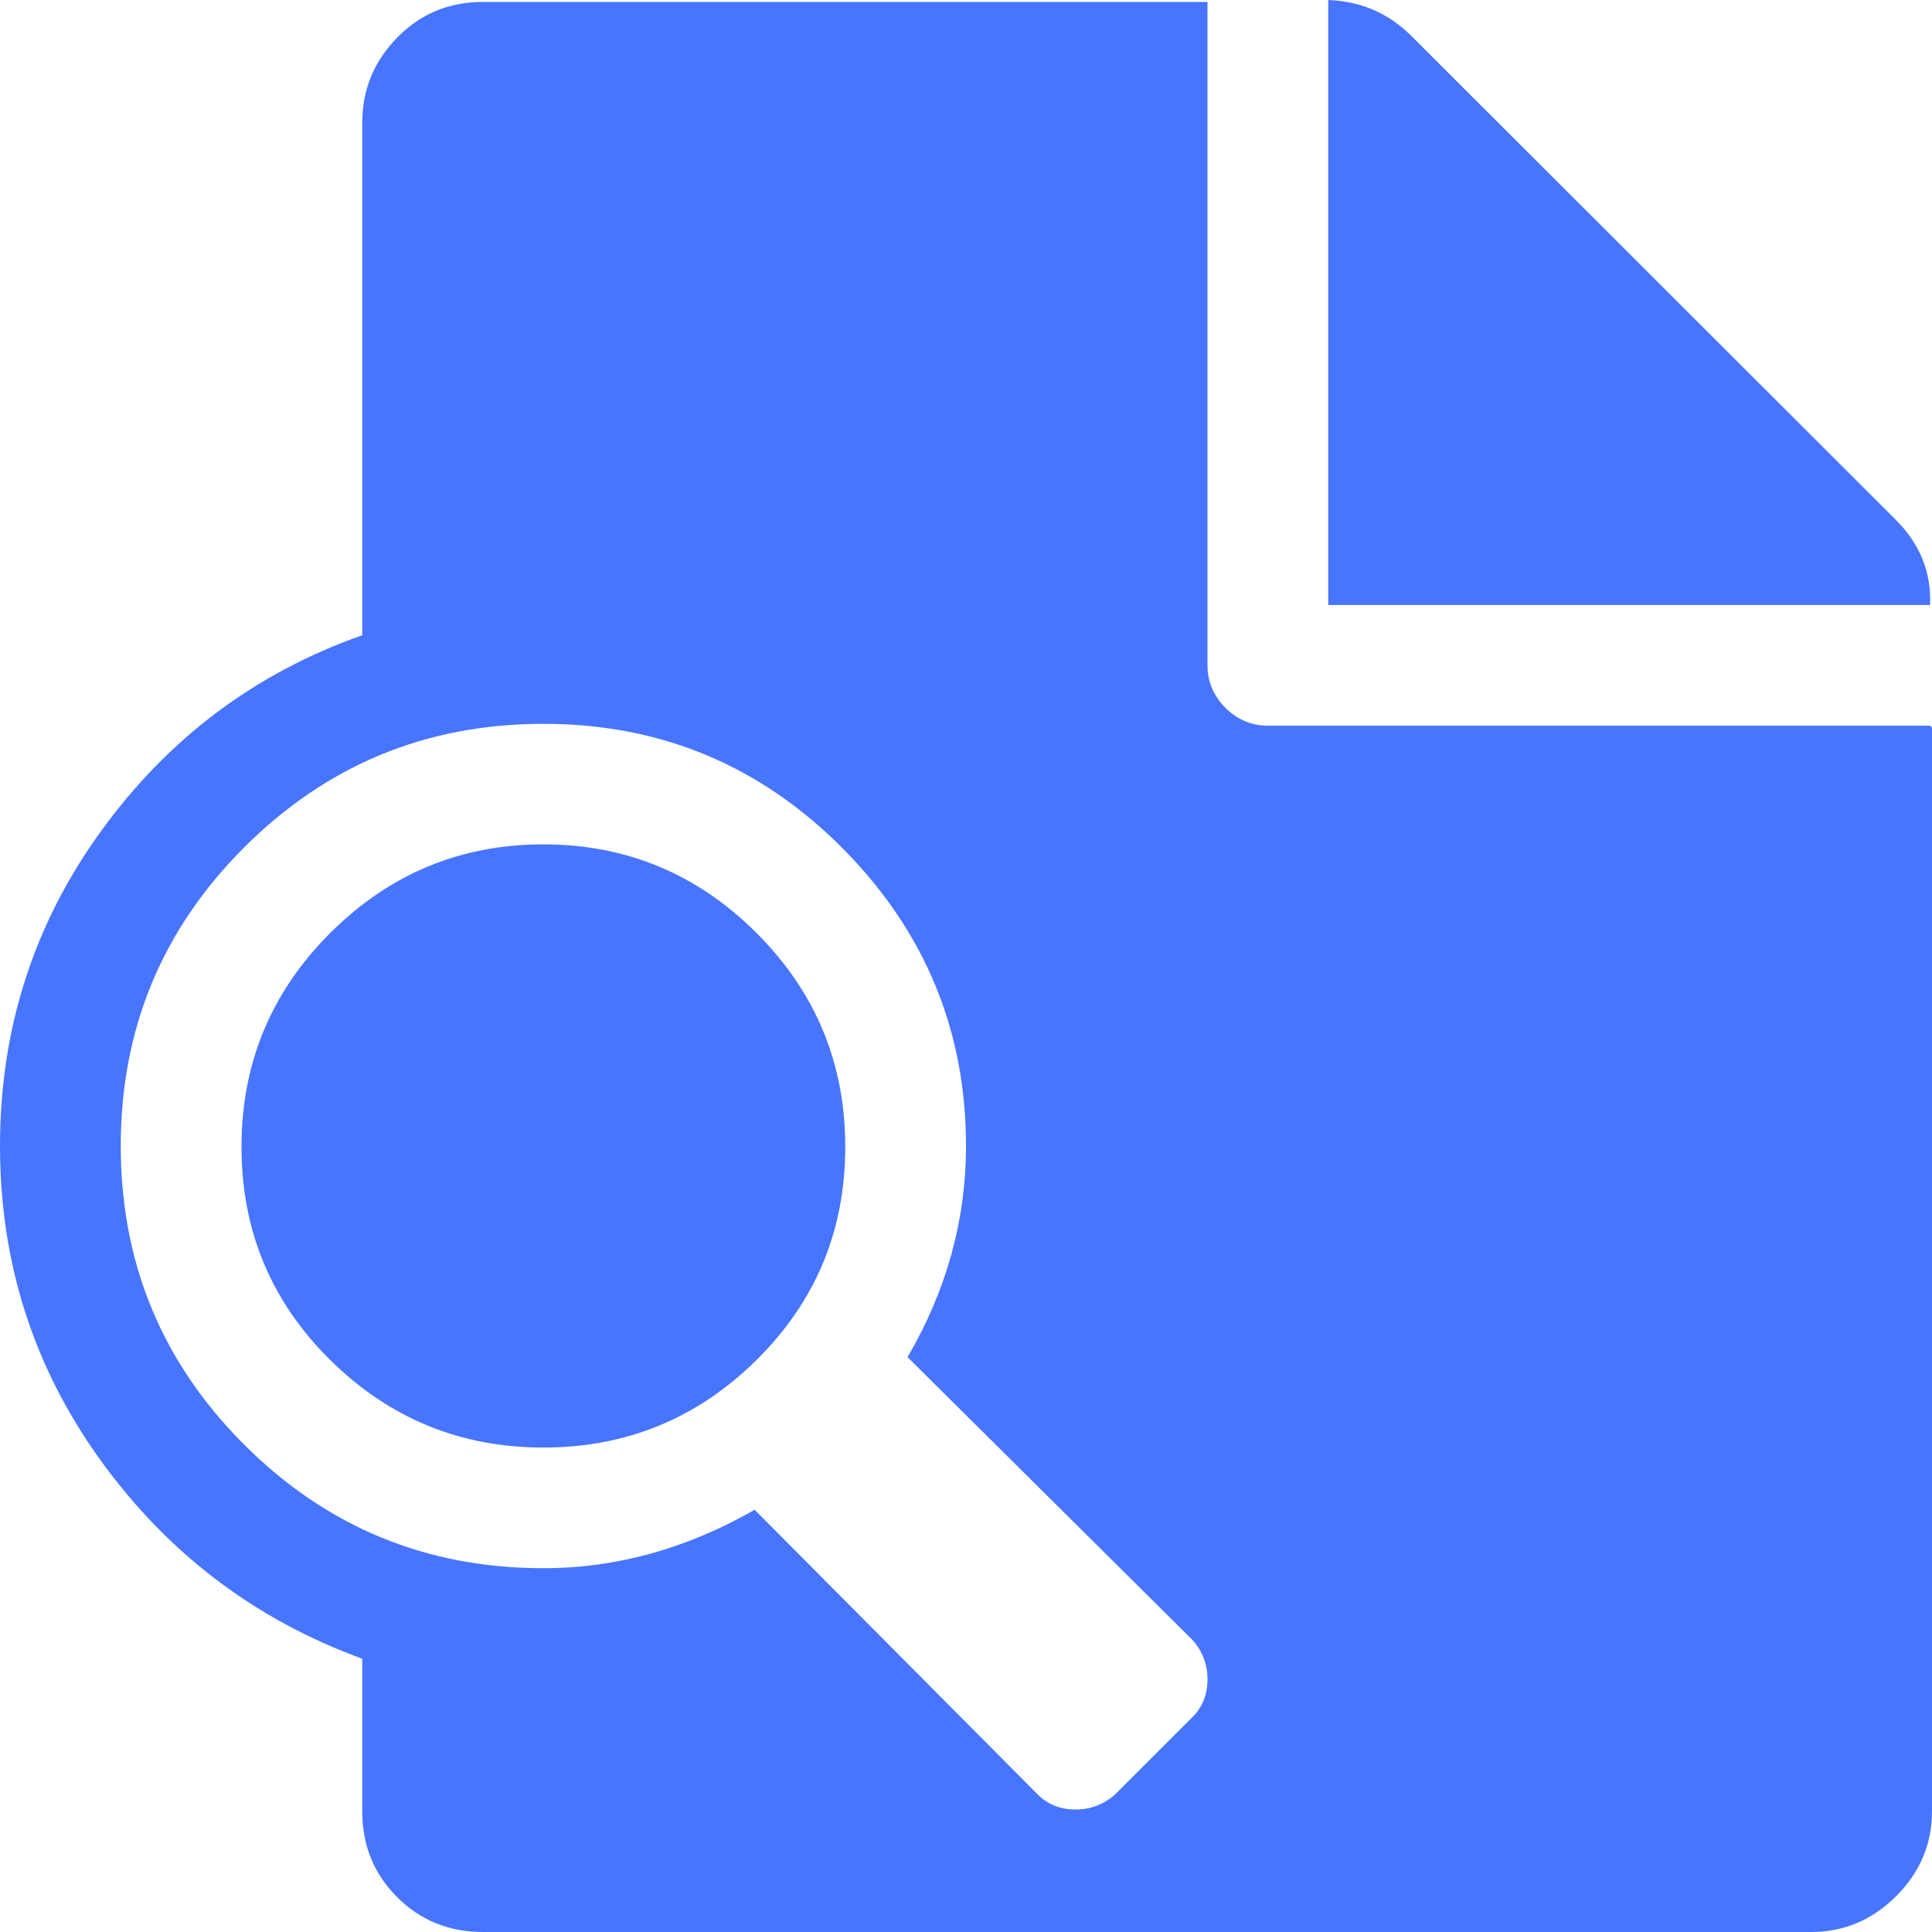
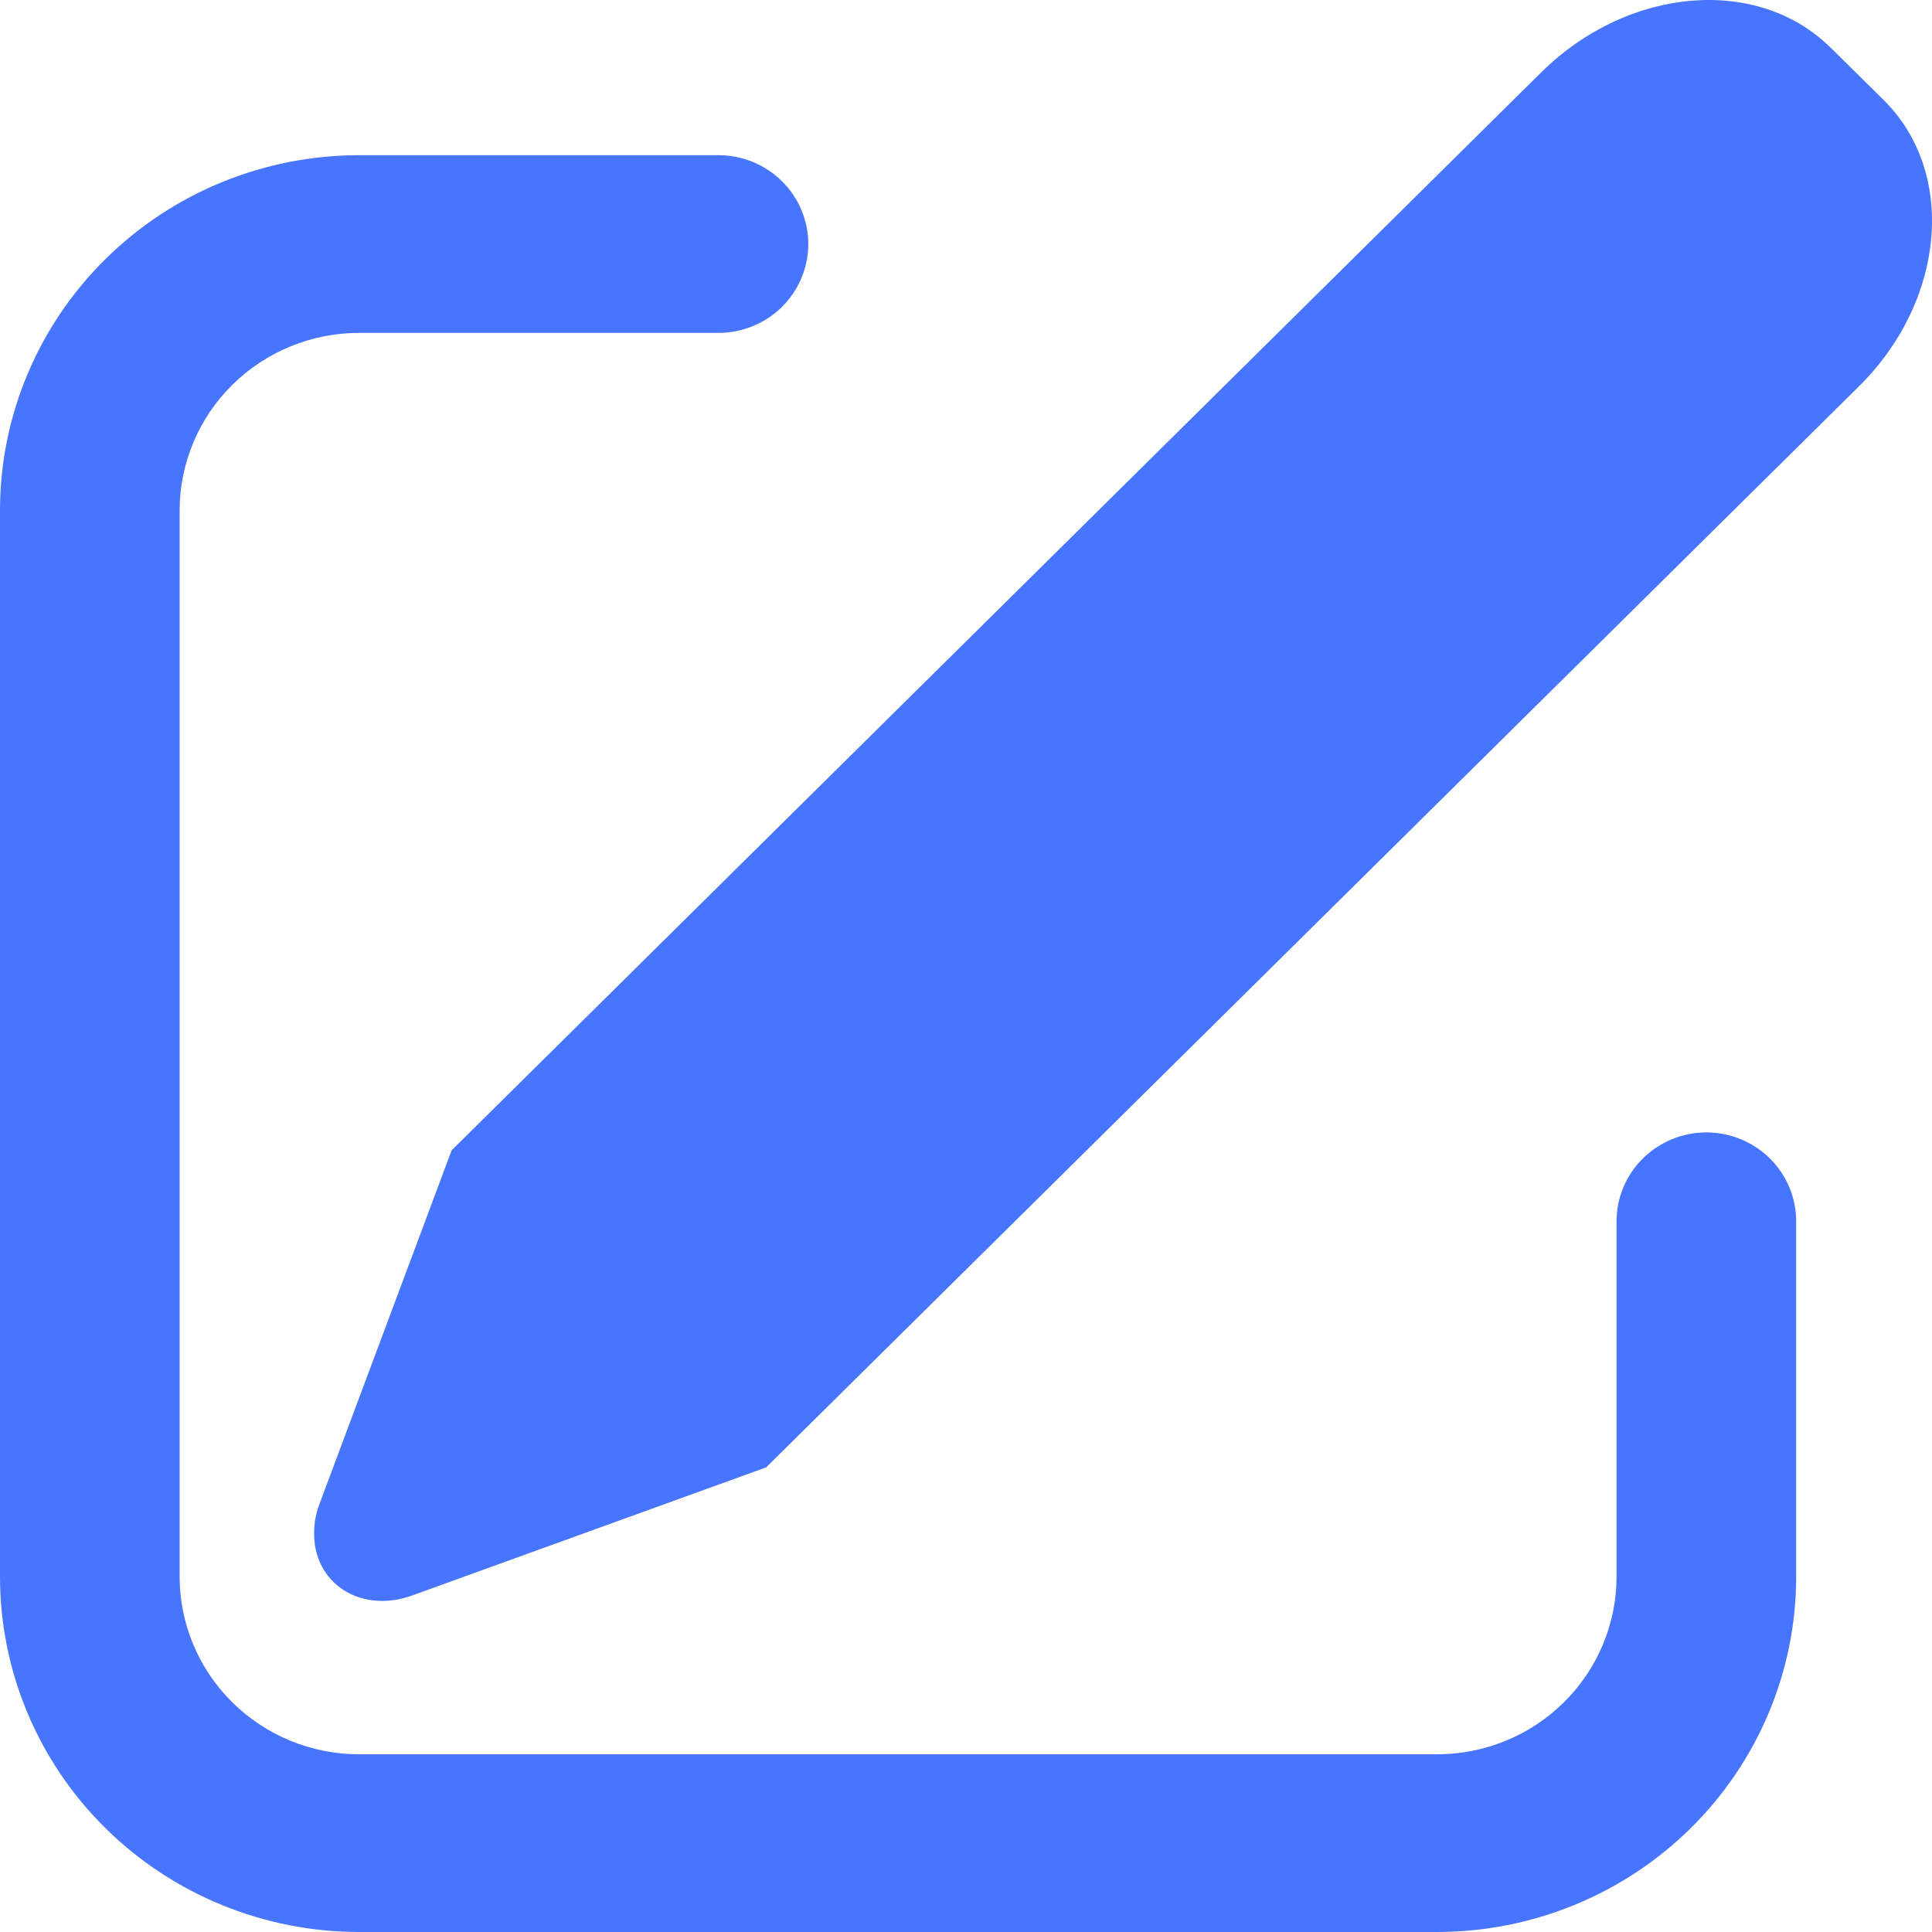
- <svg xmlns="http://www.w3.org/2000/svg" width="20" height="20" viewBox="0 0 20 20" fill="none">
-   <path d="M18.75 20H5C4.648 20 4.352 19.88 4.111 19.639C3.87 19.398 3.75 19.102 3.75 18.751V17.171C2.643 16.767 1.742 16.085 1.045 15.122C0.348 14.159 0 13.073 0 11.863C0 10.654 0.348 9.567 1.045 8.605C1.742 7.642 2.643 6.966 3.75 6.576V1.268C3.75 0.93 3.87 0.637 4.111 0.39C4.352 0.143 4.648 0.02 5 0.02H12.5V6.888C12.5 7.057 12.562 7.203 12.685 7.327C12.809 7.45 12.956 7.512 13.125 7.512H19.98L20 7.532V18.751C20 19.089 19.876 19.382 19.629 19.629C19.381 19.876 19.088 20 18.75 20ZM12.344 16.976L9.395 14.049C9.798 13.359 10 12.631 10 11.863C10 10.667 9.574 9.639 8.721 8.78C7.868 7.922 6.836 7.493 5.625 7.493C4.414 7.493 3.382 7.919 2.529 8.771C1.676 9.623 1.25 10.654 1.25 11.863C1.25 13.073 1.676 14.104 2.529 14.956C3.382 15.808 4.414 16.234 5.625 16.234C6.38 16.234 7.109 16.032 7.812 15.629L10.742 18.576C10.846 18.68 10.977 18.732 11.133 18.732C11.289 18.732 11.426 18.68 11.543 18.576L12.344 17.776C12.448 17.672 12.5 17.541 12.5 17.385C12.5 17.229 12.448 17.093 12.344 16.976ZM5.625 14.985C4.766 14.985 4.03 14.683 3.418 14.078C2.806 13.473 2.5 12.738 2.5 11.873C2.5 11.008 2.806 10.27 3.418 9.659C4.03 9.047 4.766 8.741 5.625 8.741C6.484 8.741 7.22 9.047 7.832 9.659C8.444 10.27 8.75 11.008 8.75 11.873C8.75 12.738 8.444 13.473 7.832 14.078C7.22 14.683 6.484 14.985 5.625 14.985ZM13.75 0C14.088 0.013 14.375 0.137 14.609 0.371L19.629 5.385C19.876 5.633 19.994 5.925 19.98 6.263H13.75V0Z" fill="#4775FF" />
+ <svg xmlns="http://www.w3.org/2000/svg" width="43" height="43" viewBox="0 0 43 43" fill="none">
+   <path d="M40.746 1.062L41.926 2.228C43.551 3.838 43.305 6.691 41.372 8.601L17.052 32.659L9.173 35.51C8.183 35.87 7.22 35.403 7.024 34.472C6.958 34.134 6.989 33.785 7.114 33.464L10.052 25.602L34.304 1.609C36.237 -0.301 39.121 -0.546 40.746 1.064V1.062ZM15.991 3.454C16.253 3.454 16.513 3.505 16.756 3.605C16.998 3.704 17.219 3.85 17.404 4.033C17.59 4.217 17.737 4.435 17.837 4.675C17.938 4.915 17.99 5.172 17.99 5.431C17.99 5.691 17.938 5.948 17.837 6.188C17.737 6.428 17.59 6.646 17.404 6.83C17.219 7.013 16.998 7.159 16.756 7.258C16.513 7.358 16.253 7.409 15.991 7.409H7.995C6.935 7.409 5.918 7.825 5.169 8.567C4.419 9.309 3.998 10.315 3.998 11.363V35.091C3.998 36.14 4.419 37.145 5.169 37.887C5.918 38.629 6.935 39.045 7.995 39.045H31.982C33.042 39.045 34.059 38.629 34.808 37.887C35.558 37.145 35.979 36.14 35.979 35.091V27.182C35.979 26.657 36.19 26.154 36.565 25.784C36.94 25.413 37.448 25.204 37.978 25.204C38.508 25.204 39.017 25.413 39.392 25.784C39.766 26.154 39.977 26.657 39.977 27.182V35.091C39.977 37.188 39.135 39.2 37.635 40.684C36.136 42.167 34.102 43 31.982 43H7.995C5.875 43 3.841 42.167 2.342 40.684C0.842 39.2 0 37.188 0 35.091V11.363C0 9.266 0.842 7.254 2.342 5.771C3.841 4.287 5.875 3.454 7.995 3.454H15.991Z" fill="#4775FF" />
</svg>
